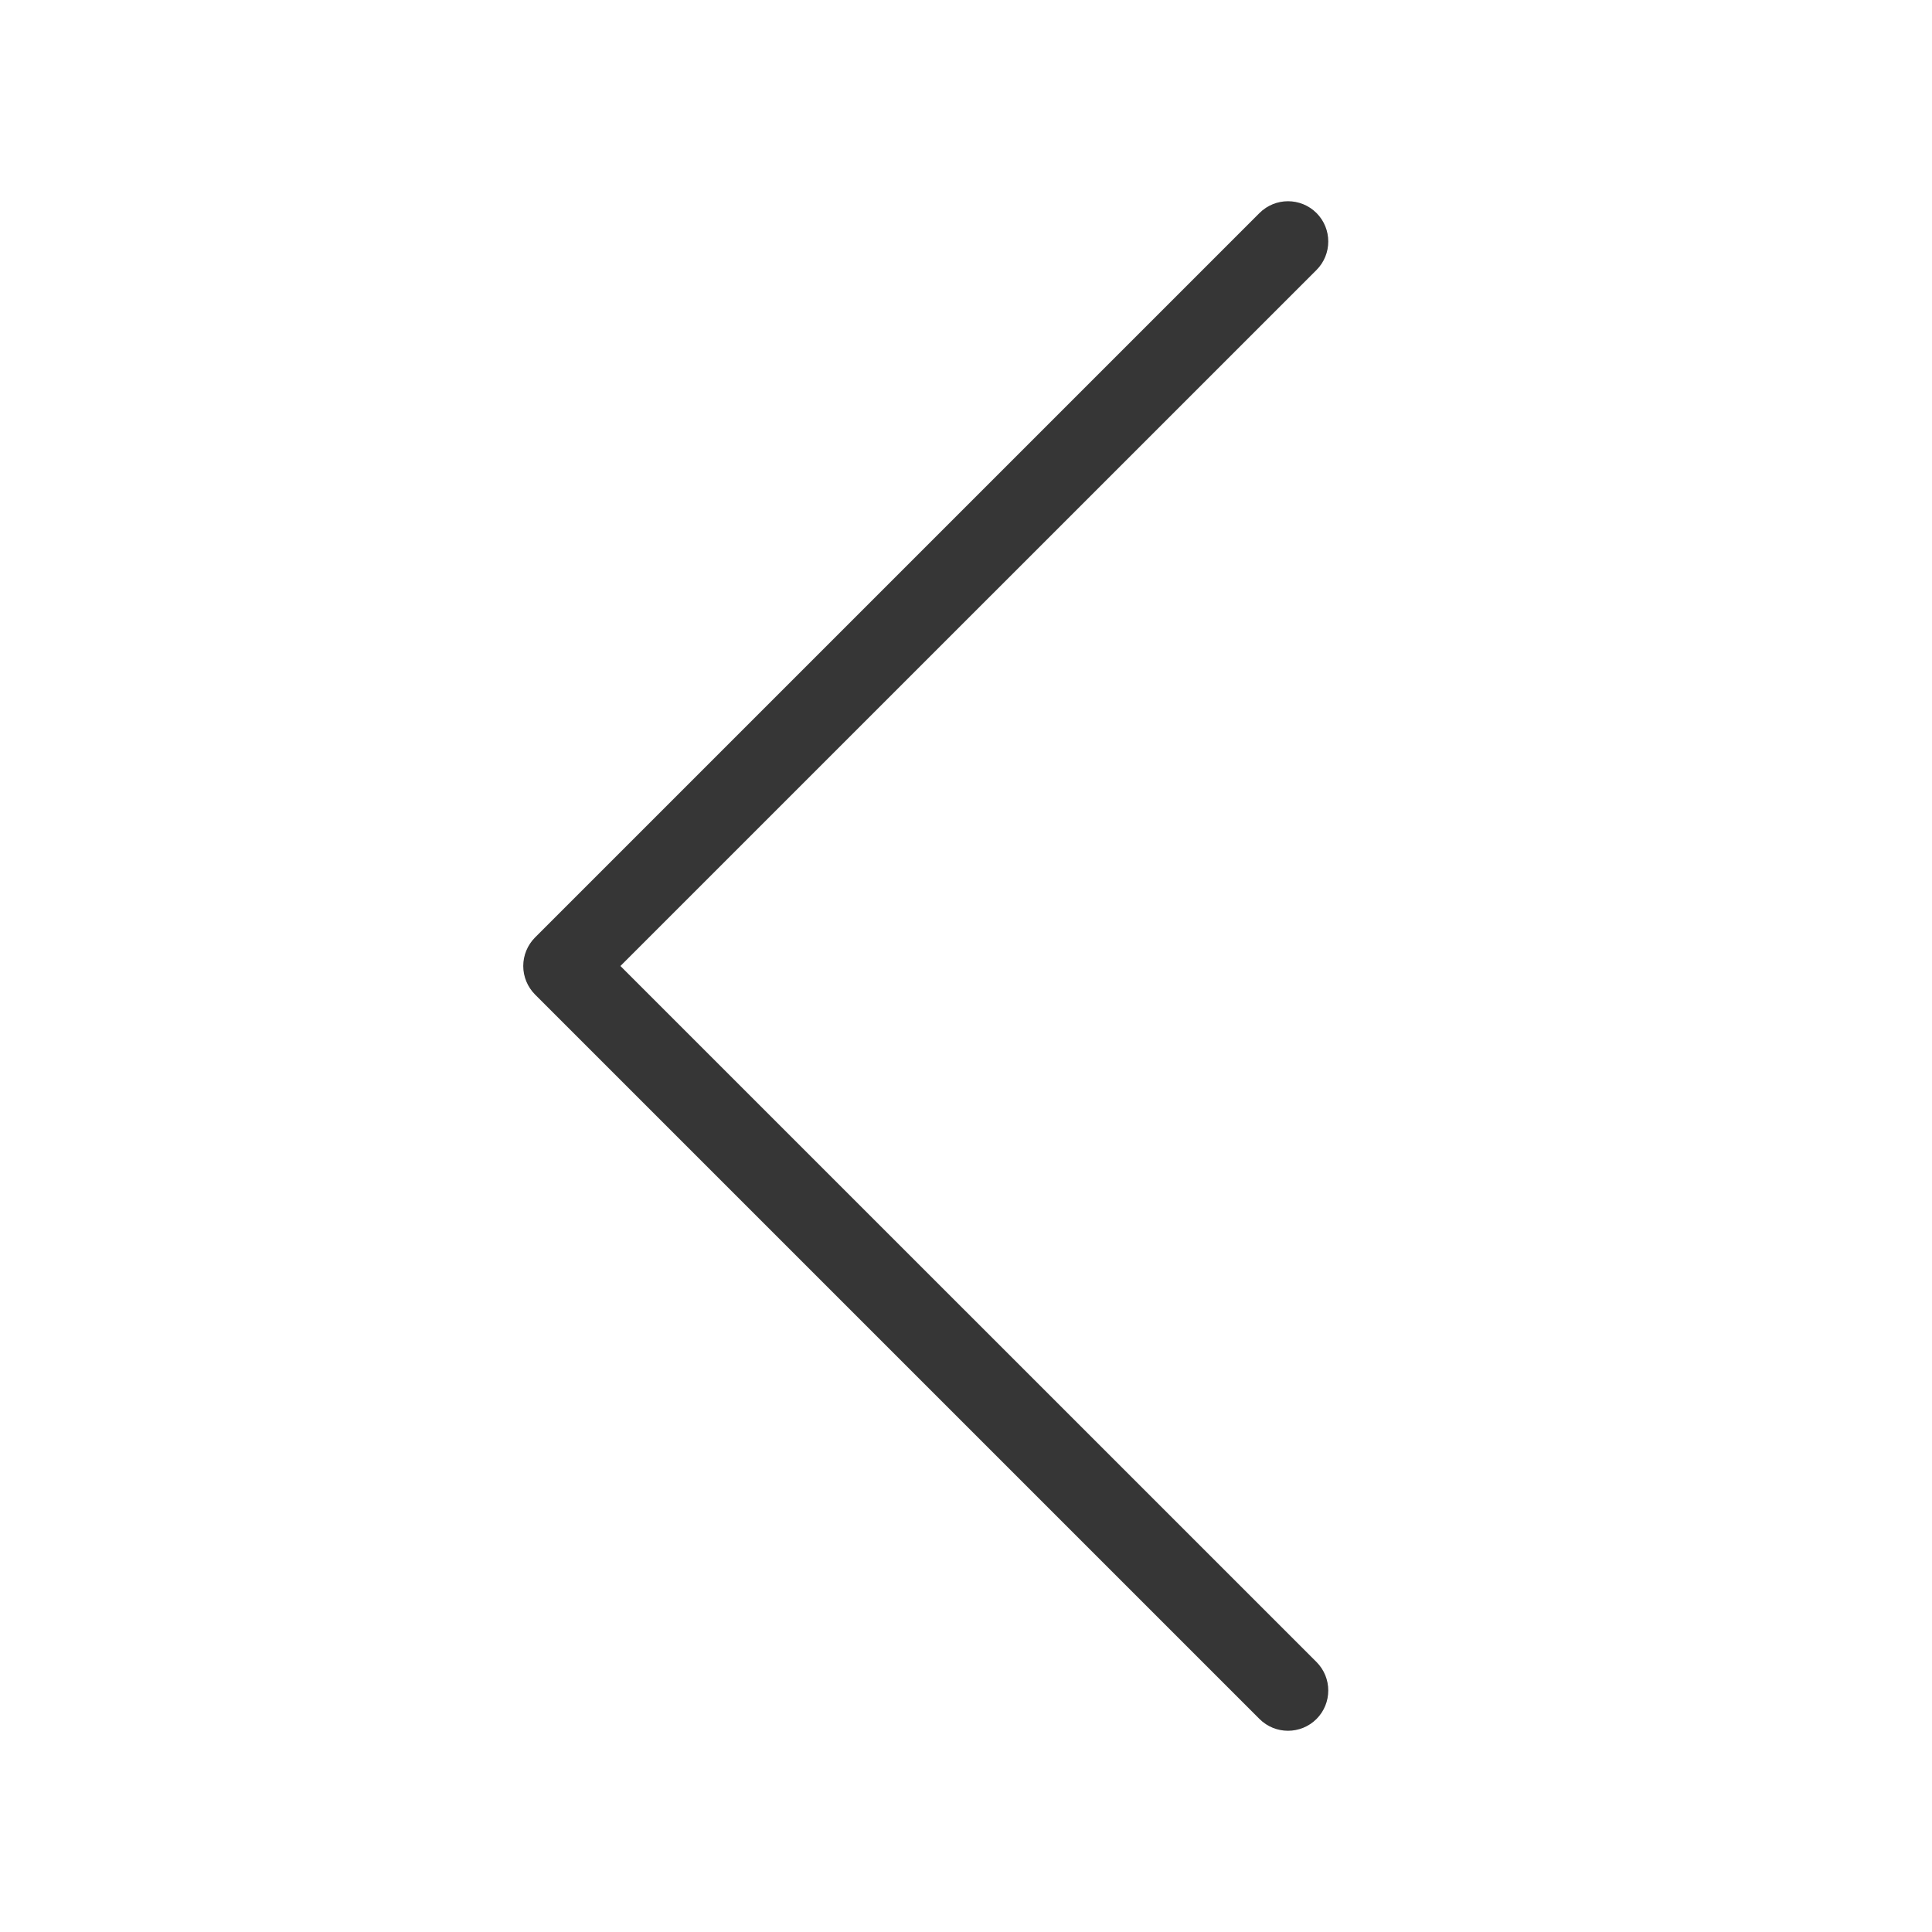
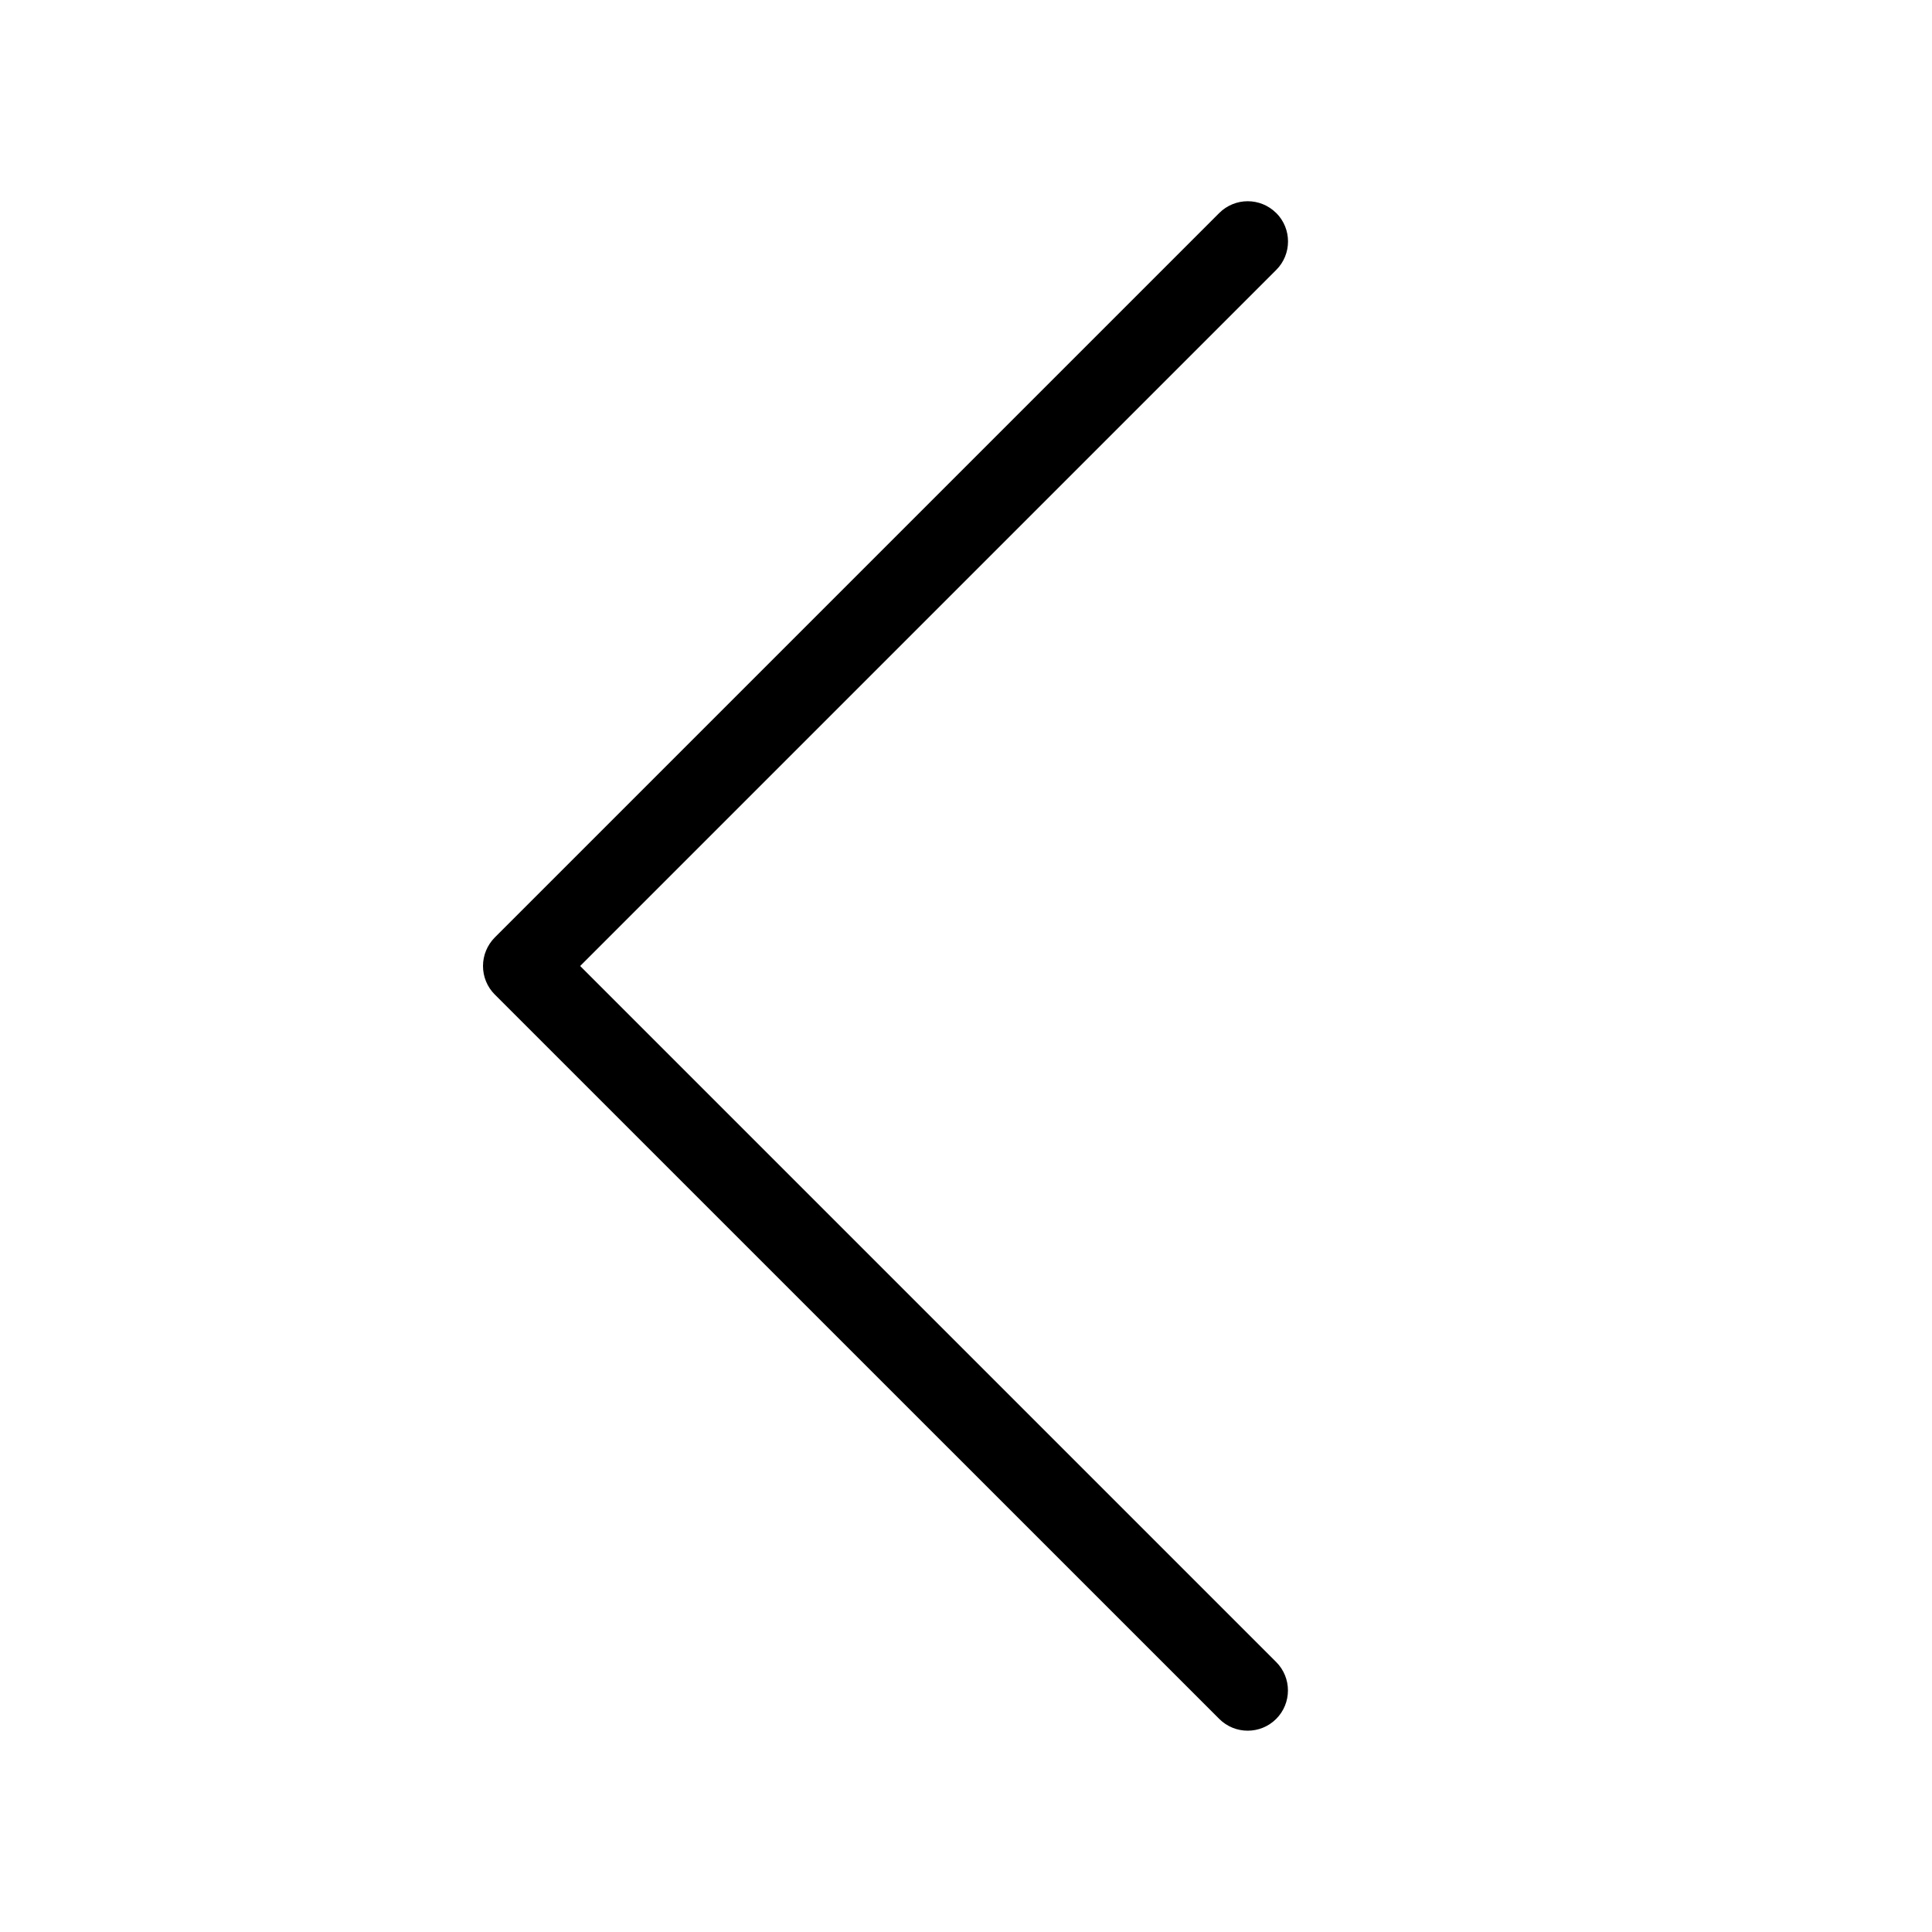
- <svg xmlns="http://www.w3.org/2000/svg" width="24" height="24" viewBox="0 0 24 24" fill="none">
-   <path fill-rule="evenodd" clip-rule="evenodd" d="M16.354 2.646C16.549 2.842 16.549 3.158 16.354 3.354L7.707 12L16.354 20.646C16.549 20.842 16.549 21.158 16.354 21.354C16.158 21.549 15.842 21.549 15.646 21.354L6.646 12.354C6.553 12.26 6.5 12.133 6.5 12C6.5 11.867 6.553 11.74 6.646 11.646L15.646 2.646C15.842 2.451 16.158 2.451 16.354 2.646Z" fill="#363636" />
+ <svg xmlns="http://www.w3.org/2000/svg" width="24" height="24" version="1.1" viewBox="0 0 24 24">
+   <path class="cls-1" d="M15.854,2.646c.195.195.195.512,0,.707L7.207,12l8.646,8.646c.195.195.195.512,0,.707-.195.195-.512.195-.707,0L6.146,12.354c-.094-.094-.146-.221-.146-.354s.053-.26.146-.354L15.146,2.646c.195-.195.512-.195.707,0Z" />
</svg>
